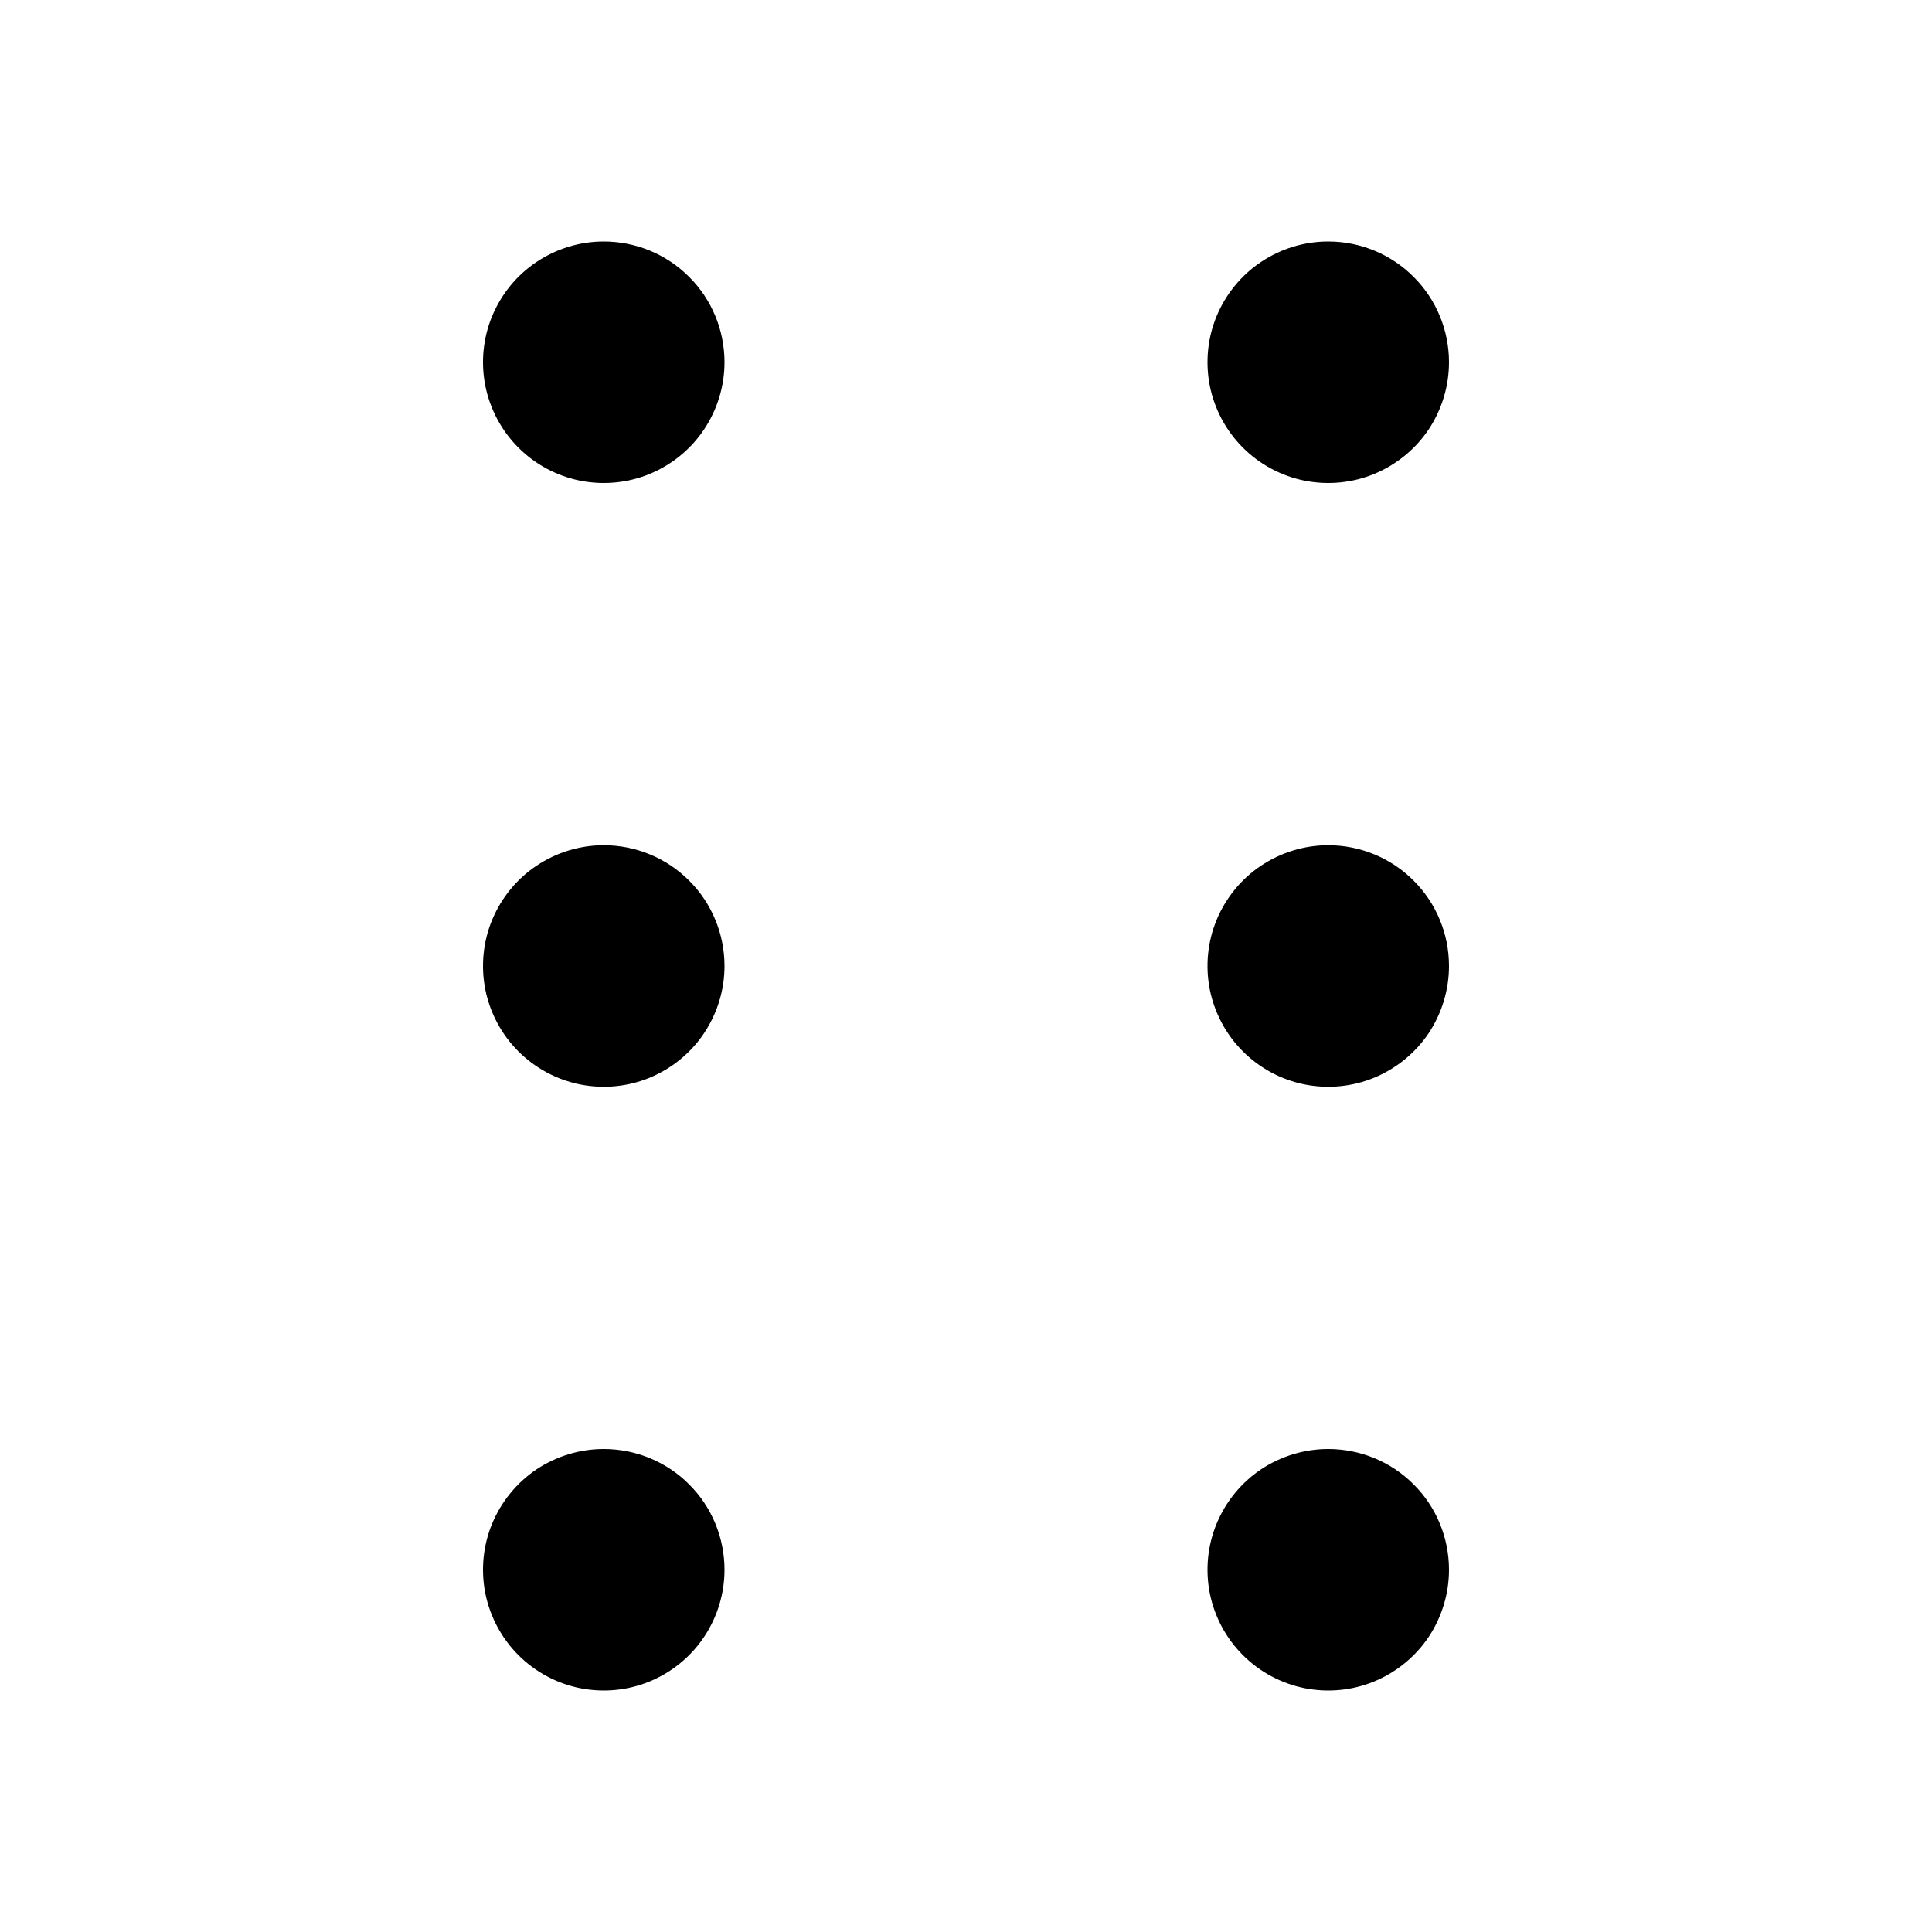
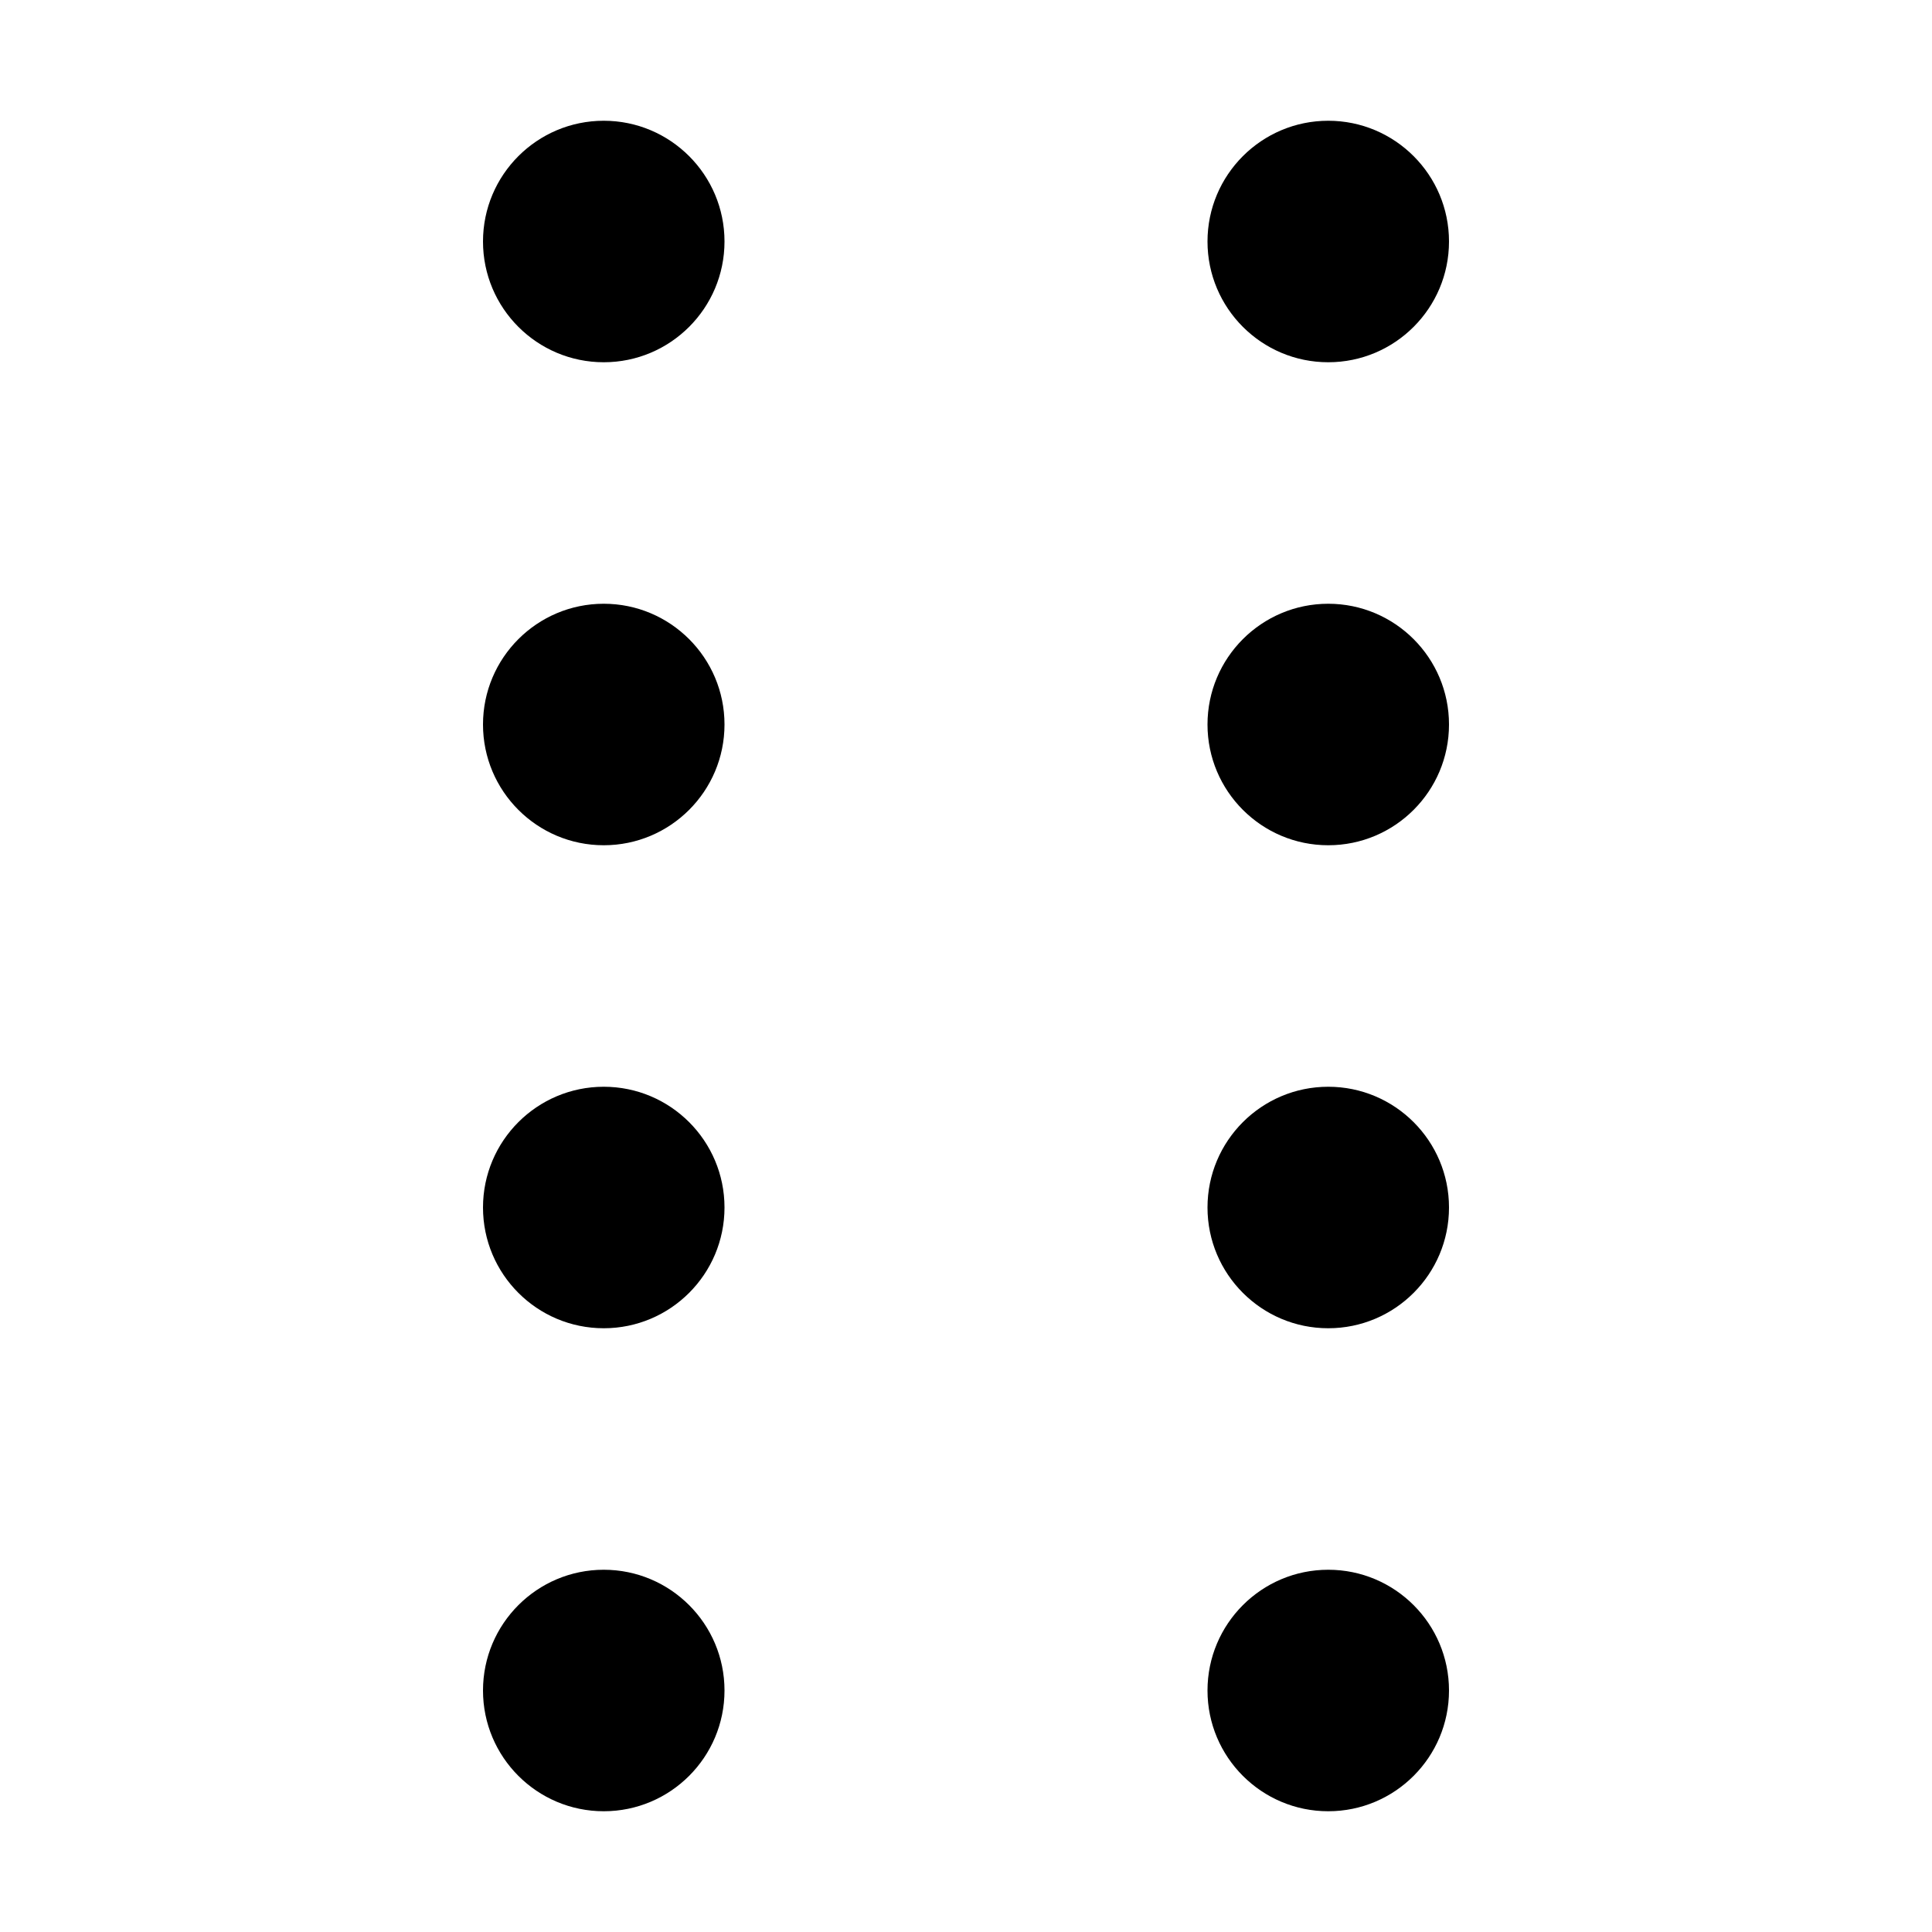
<svg xmlns="http://www.w3.org/2000/svg" viewBox="0 0 16 16" fill="none">
-   <path fill-rule="evenodd" clip-rule="evenodd" d="M4.444 2.169C4.609 2.059 4.802 2 5 2C5.265 2 5.52 2.105 5.707 2.293C5.895 2.48 6 2.735 6 3C6 3.198 5.941 3.391 5.831 3.556C5.722 3.72 5.565 3.848 5.383 3.924C5.2 4 4.999 4.019 4.805 3.981C4.611 3.942 4.433 3.847 4.293 3.707C4.153 3.567 4.058 3.389 4.019 3.195C3.981 3.001 4 2.8 4.076 2.617C4.152 2.435 4.28 2.278 4.444 2.169ZM4.444 7.169C4.609 7.059 4.802 7 5 7C5.265 7 5.52 7.105 5.707 7.293C5.895 7.48 6 7.735 6 8C6 8.198 5.941 8.391 5.831 8.556C5.722 8.72 5.565 8.848 5.383 8.924C5.2 9 4.999 9.019 4.805 8.981C4.611 8.942 4.433 8.847 4.293 8.707C4.153 8.567 4.058 8.389 4.019 8.195C3.981 8.001 4 7.8 4.076 7.617C4.152 7.435 4.28 7.278 4.444 7.169ZM5 12C4.802 12 4.609 12.059 4.444 12.168C4.28 12.278 4.152 12.435 4.076 12.617C4 12.8 3.981 13.001 4.019 13.195C4.058 13.389 4.153 13.567 4.293 13.707C4.433 13.847 4.611 13.942 4.805 13.981C4.999 14.019 5.2 14 5.383 13.924C5.565 13.848 5.722 13.72 5.831 13.556C5.941 13.391 6 13.198 6 13C6 12.735 5.895 12.48 5.707 12.293C5.52 12.105 5.265 12 5 12ZM10.444 2.169C10.609 2.059 10.802 2 11 2C11.265 2 11.52 2.105 11.707 2.293C11.895 2.48 12 2.735 12 3C12 3.198 11.941 3.391 11.832 3.556C11.722 3.72 11.565 3.848 11.383 3.924C11.2 4 10.999 4.019 10.805 3.981C10.611 3.942 10.433 3.847 10.293 3.707C10.153 3.567 10.058 3.389 10.019 3.195C9.981 3.001 10 2.8 10.076 2.617C10.152 2.435 10.28 2.278 10.444 2.169ZM11 7C10.802 7 10.609 7.059 10.444 7.169C10.28 7.278 10.152 7.435 10.076 7.617C10 7.8 9.981 8.001 10.019 8.195C10.058 8.389 10.153 8.567 10.293 8.707C10.433 8.847 10.611 8.942 10.805 8.981C10.999 9.019 11.2 9 11.383 8.924C11.565 8.848 11.722 8.72 11.832 8.556C11.941 8.391 12 8.198 12 8C12 7.735 11.895 7.48 11.707 7.293C11.52 7.105 11.265 7 11 7ZM10.444 12.168C10.609 12.059 10.802 12 11 12C11.265 12 11.52 12.105 11.707 12.293C11.895 12.48 12 12.735 12 13C12 13.198 11.941 13.391 11.832 13.556C11.722 13.72 11.565 13.848 11.383 13.924C11.2 14 10.999 14.019 10.805 13.981C10.611 13.942 10.433 13.847 10.293 13.707C10.153 13.567 10.058 13.389 10.019 13.195C9.981 13.001 10 12.8 10.076 12.617C10.152 12.435 10.28 12.278 10.444 12.168Z" fill="currentColor" />
+   <path fill-rule="evenodd" clip-rule="evenodd" d="M6 2C6 2.552 5.552 3 5 3C4.448 3 4 2.552 4 2C4 1.448 4.448 1 5 1C5.552 1 6 1.448 6 2ZM6 6C6 6.552 5.552 7 5 7C4.448 7 4 6.552 4 6C4 5.448 4.448 5 5 5C5.552 5 6 5.448 6 6ZM5 11C5.552 11 6 10.552 6 10C6 9.448 5.552 9 5 9C4.448 9 4 9.448 4 10C4 10.552 4.448 11 5 11ZM6 14C6 14.552 5.552 15 5 15C4.448 15 4 14.552 4 14C4 13.448 4.448 13 5 13C5.552 13 6 13.448 6 14ZM11 3C11.552 3 12 2.552 12 2C12 1.448 11.552 1 11 1C10.448 1 10 1.448 10 2C10 2.552 10.448 3 11 3ZM12 6C12 6.552 11.552 7 11 7C10.448 7 10 6.552 10 6C10 5.448 10.448 5 11 5C11.552 5 12 5.448 12 6ZM11 11C11.552 11 12 10.552 12 10C12 9.448 11.552 9 11 9C10.448 9 10 9.448 10 10C10 10.552 10.448 11 11 11ZM12 14C12 14.552 11.552 15 11 15C10.448 15 10 14.552 10 14C10 13.448 10.448 13 11 13C11.552 13 12 13.448 12 14Z" fill="currentColor" />
</svg>
